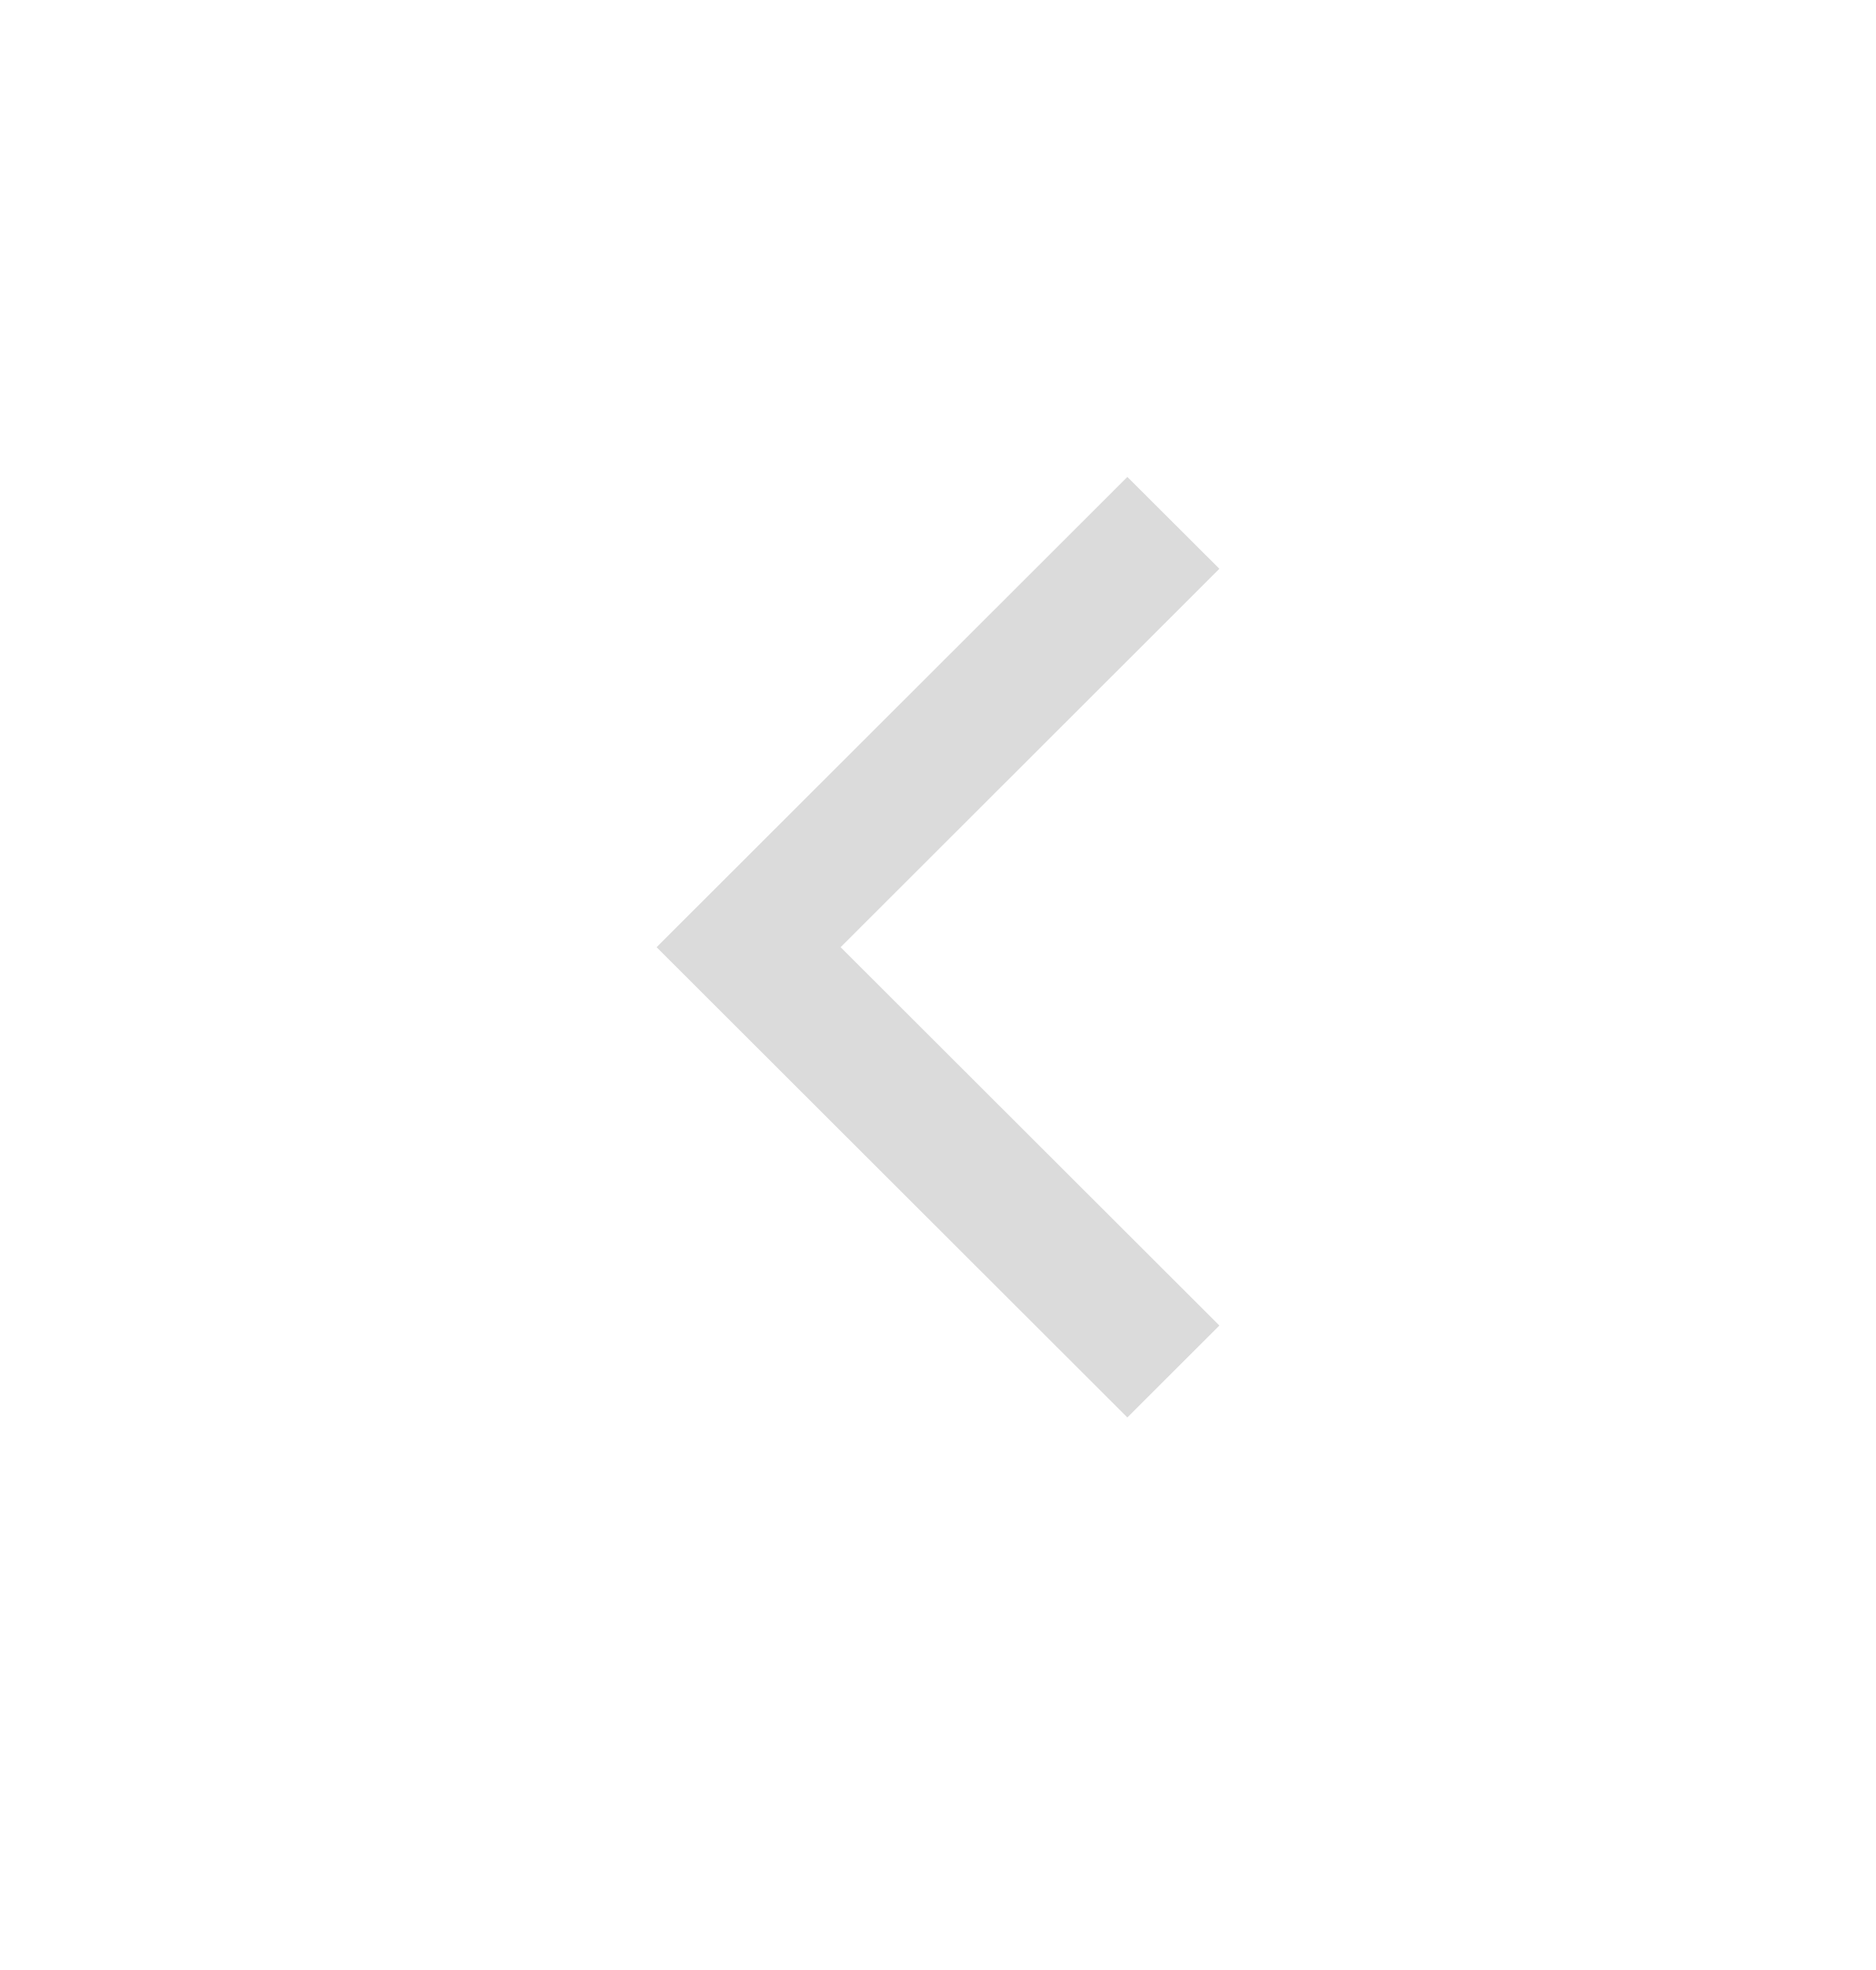
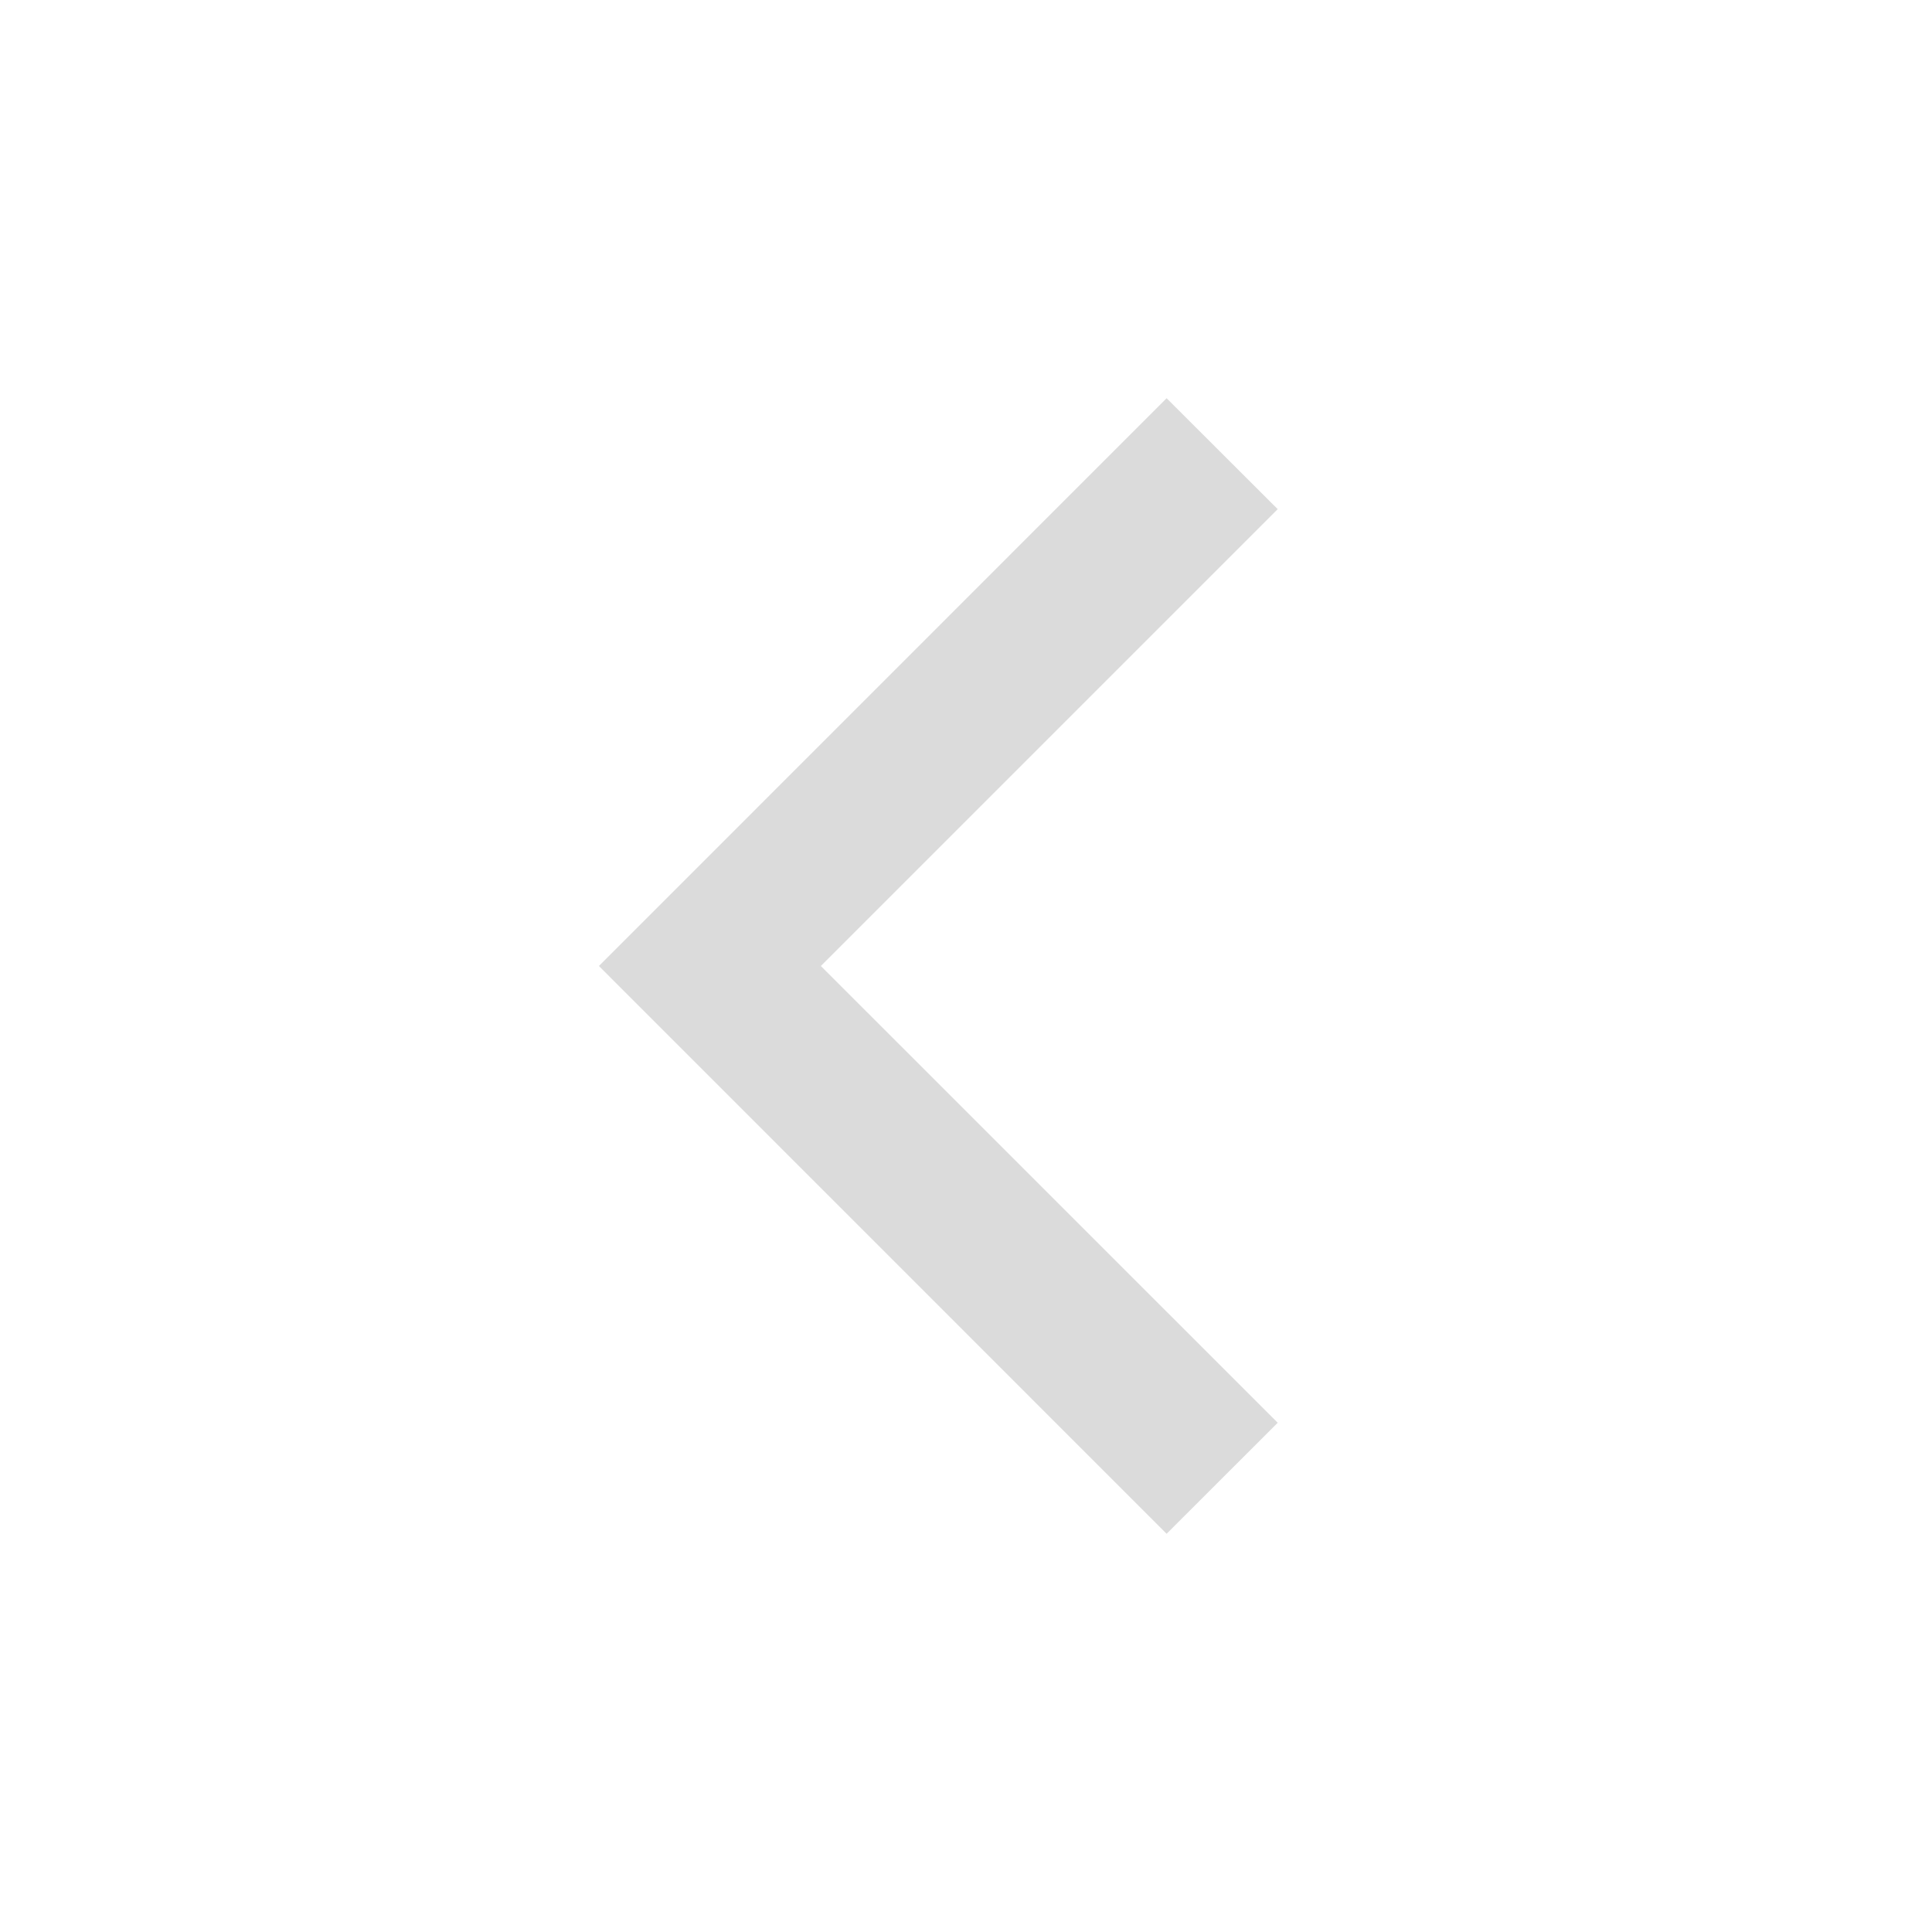
- <svg xmlns="http://www.w3.org/2000/svg" width="20" height="21" viewBox="0 0 20 21" fill="none">
-   <path fill-rule="evenodd" clip-rule="evenodd" d="M7 10.097L12.019 5.084L13 6.063L8.962 10.097L13 14.13L12.019 15.11L7 10.097Z" fill="#DBDBDB" />
+ <svg xmlns="http://www.w3.org/2000/svg" width="24" height="24" viewBox="0 0 24 24" fill="none">
+   <path fill-rule="evenodd" clip-rule="evenodd" d="M15.872 6.325L10.197 12L15.872 17.674L14.492 19.053L7.44 12L14.492 4.947L15.872 6.325Z" fill="#DBDBDB" />
</svg>
